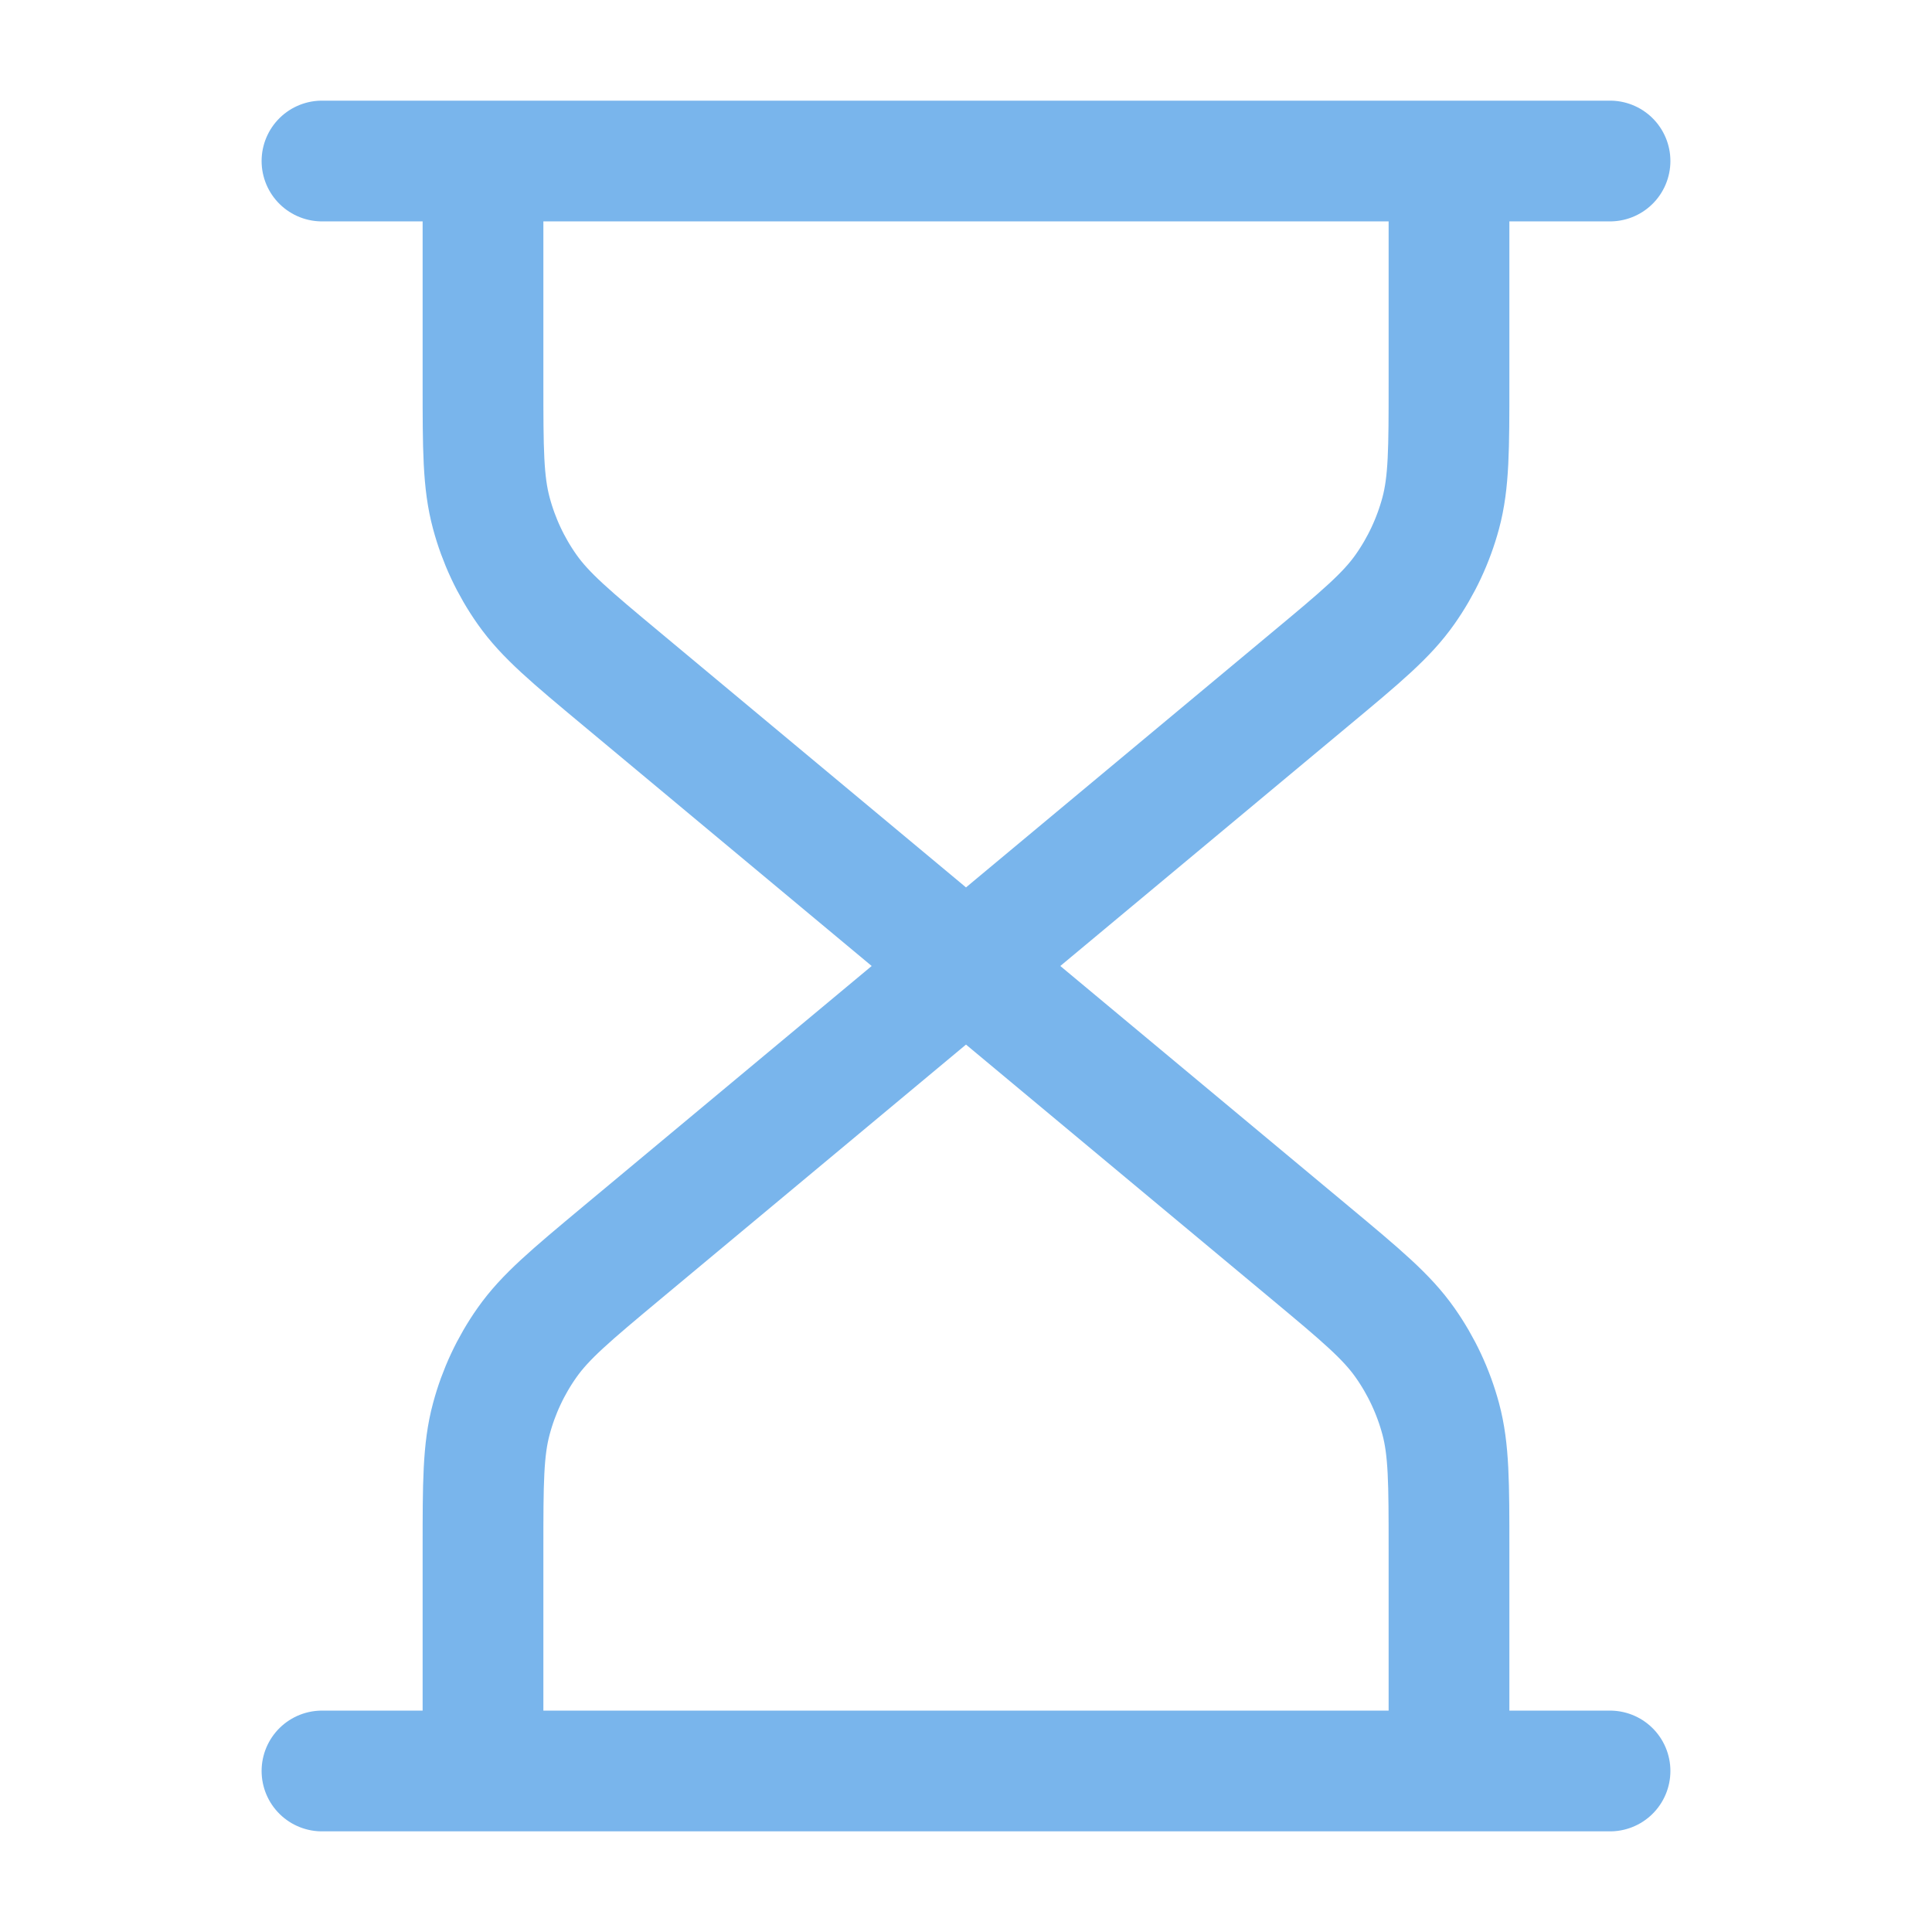
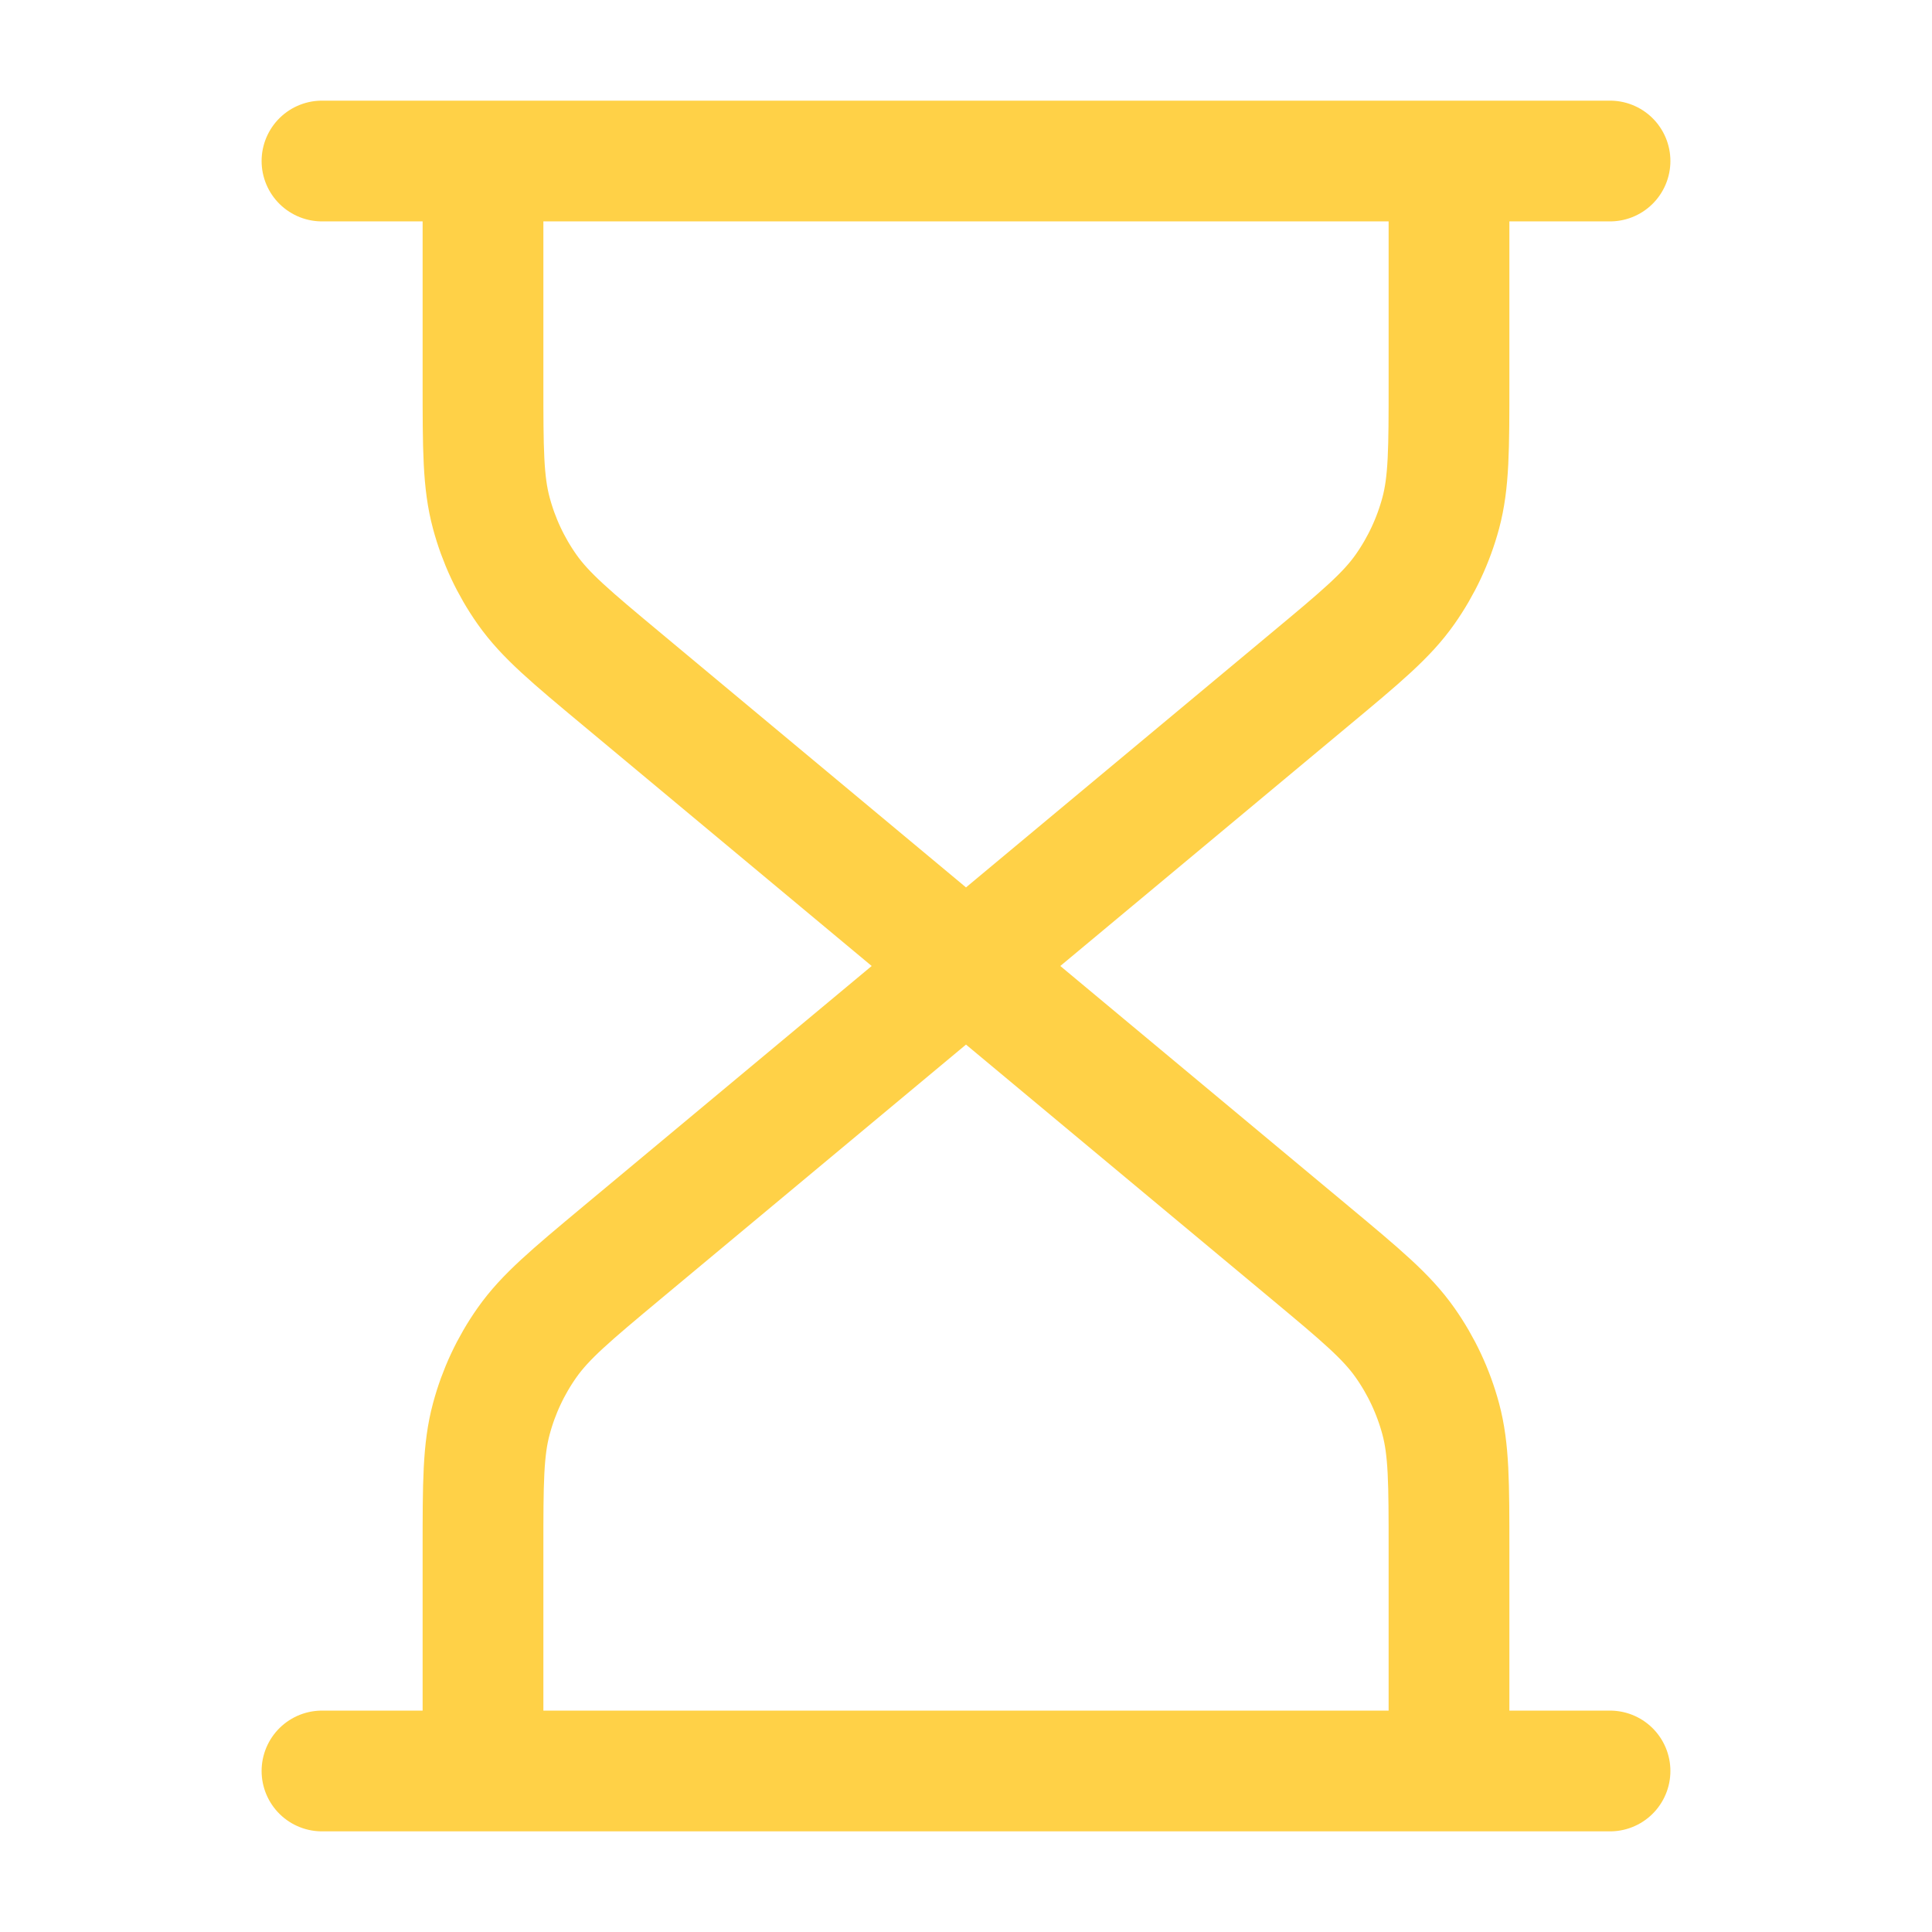
<svg xmlns="http://www.w3.org/2000/svg" width="32" height="32" viewBox="0 0 32 32" fill="none">
-   <path d="M16 16L10.303 11.252C9.457 10.547 9.033 10.194 8.729 9.762C8.459 9.379 8.259 8.951 8.138 8.499C8 7.988 8 7.437 8 6.336V2.667M16 16L21.697 11.252C22.544 10.547 22.967 10.194 23.271 9.762C23.541 9.379 23.741 8.951 23.863 8.499C24 7.988 24 7.437 24 6.336V2.667M16 16L10.303 20.747C9.457 21.453 9.033 21.806 8.729 22.238C8.459 22.621 8.259 23.048 8.138 23.501C8 24.011 8 24.562 8 25.664V29.333M16 16L21.697 20.747C22.544 21.453 22.967 21.806 23.271 22.238C23.541 22.621 23.741 23.048 23.863 23.501C24 24.011 24 24.562 24 25.664V29.333M5.333 2.667H26.667M5.333 29.333H26.667" stroke="#79B5EC" stroke-width="2" stroke-linecap="round" stroke-linejoin="round" />
+   <path d="M16 16L10.303 11.252C9.457 10.547 9.033 10.194 8.729 9.762C8.459 9.379 8.259 8.951 8.138 8.499C8 7.988 8 7.437 8 6.336V2.667M16 16L21.697 11.252C22.544 10.547 22.967 10.194 23.271 9.762C23.541 9.379 23.741 8.951 23.863 8.499C24 7.988 24 7.437 24 6.336V2.667M16 16L10.303 20.747C9.457 21.453 9.033 21.806 8.729 22.238C8.459 22.621 8.259 23.048 8.138 23.501C8 24.011 8 24.562 8 25.664V29.333M16 16L21.697 20.747C22.544 21.453 22.967 21.806 23.271 22.238C23.541 22.621 23.741 23.048 23.863 23.501C24 24.011 24 24.562 24 25.664V29.333M5.333 2.667H26.667M5.333 29.333H26.667" stroke="#FFD147" stroke-width="2" stroke-linecap="round" stroke-linejoin="round" />
</svg>
